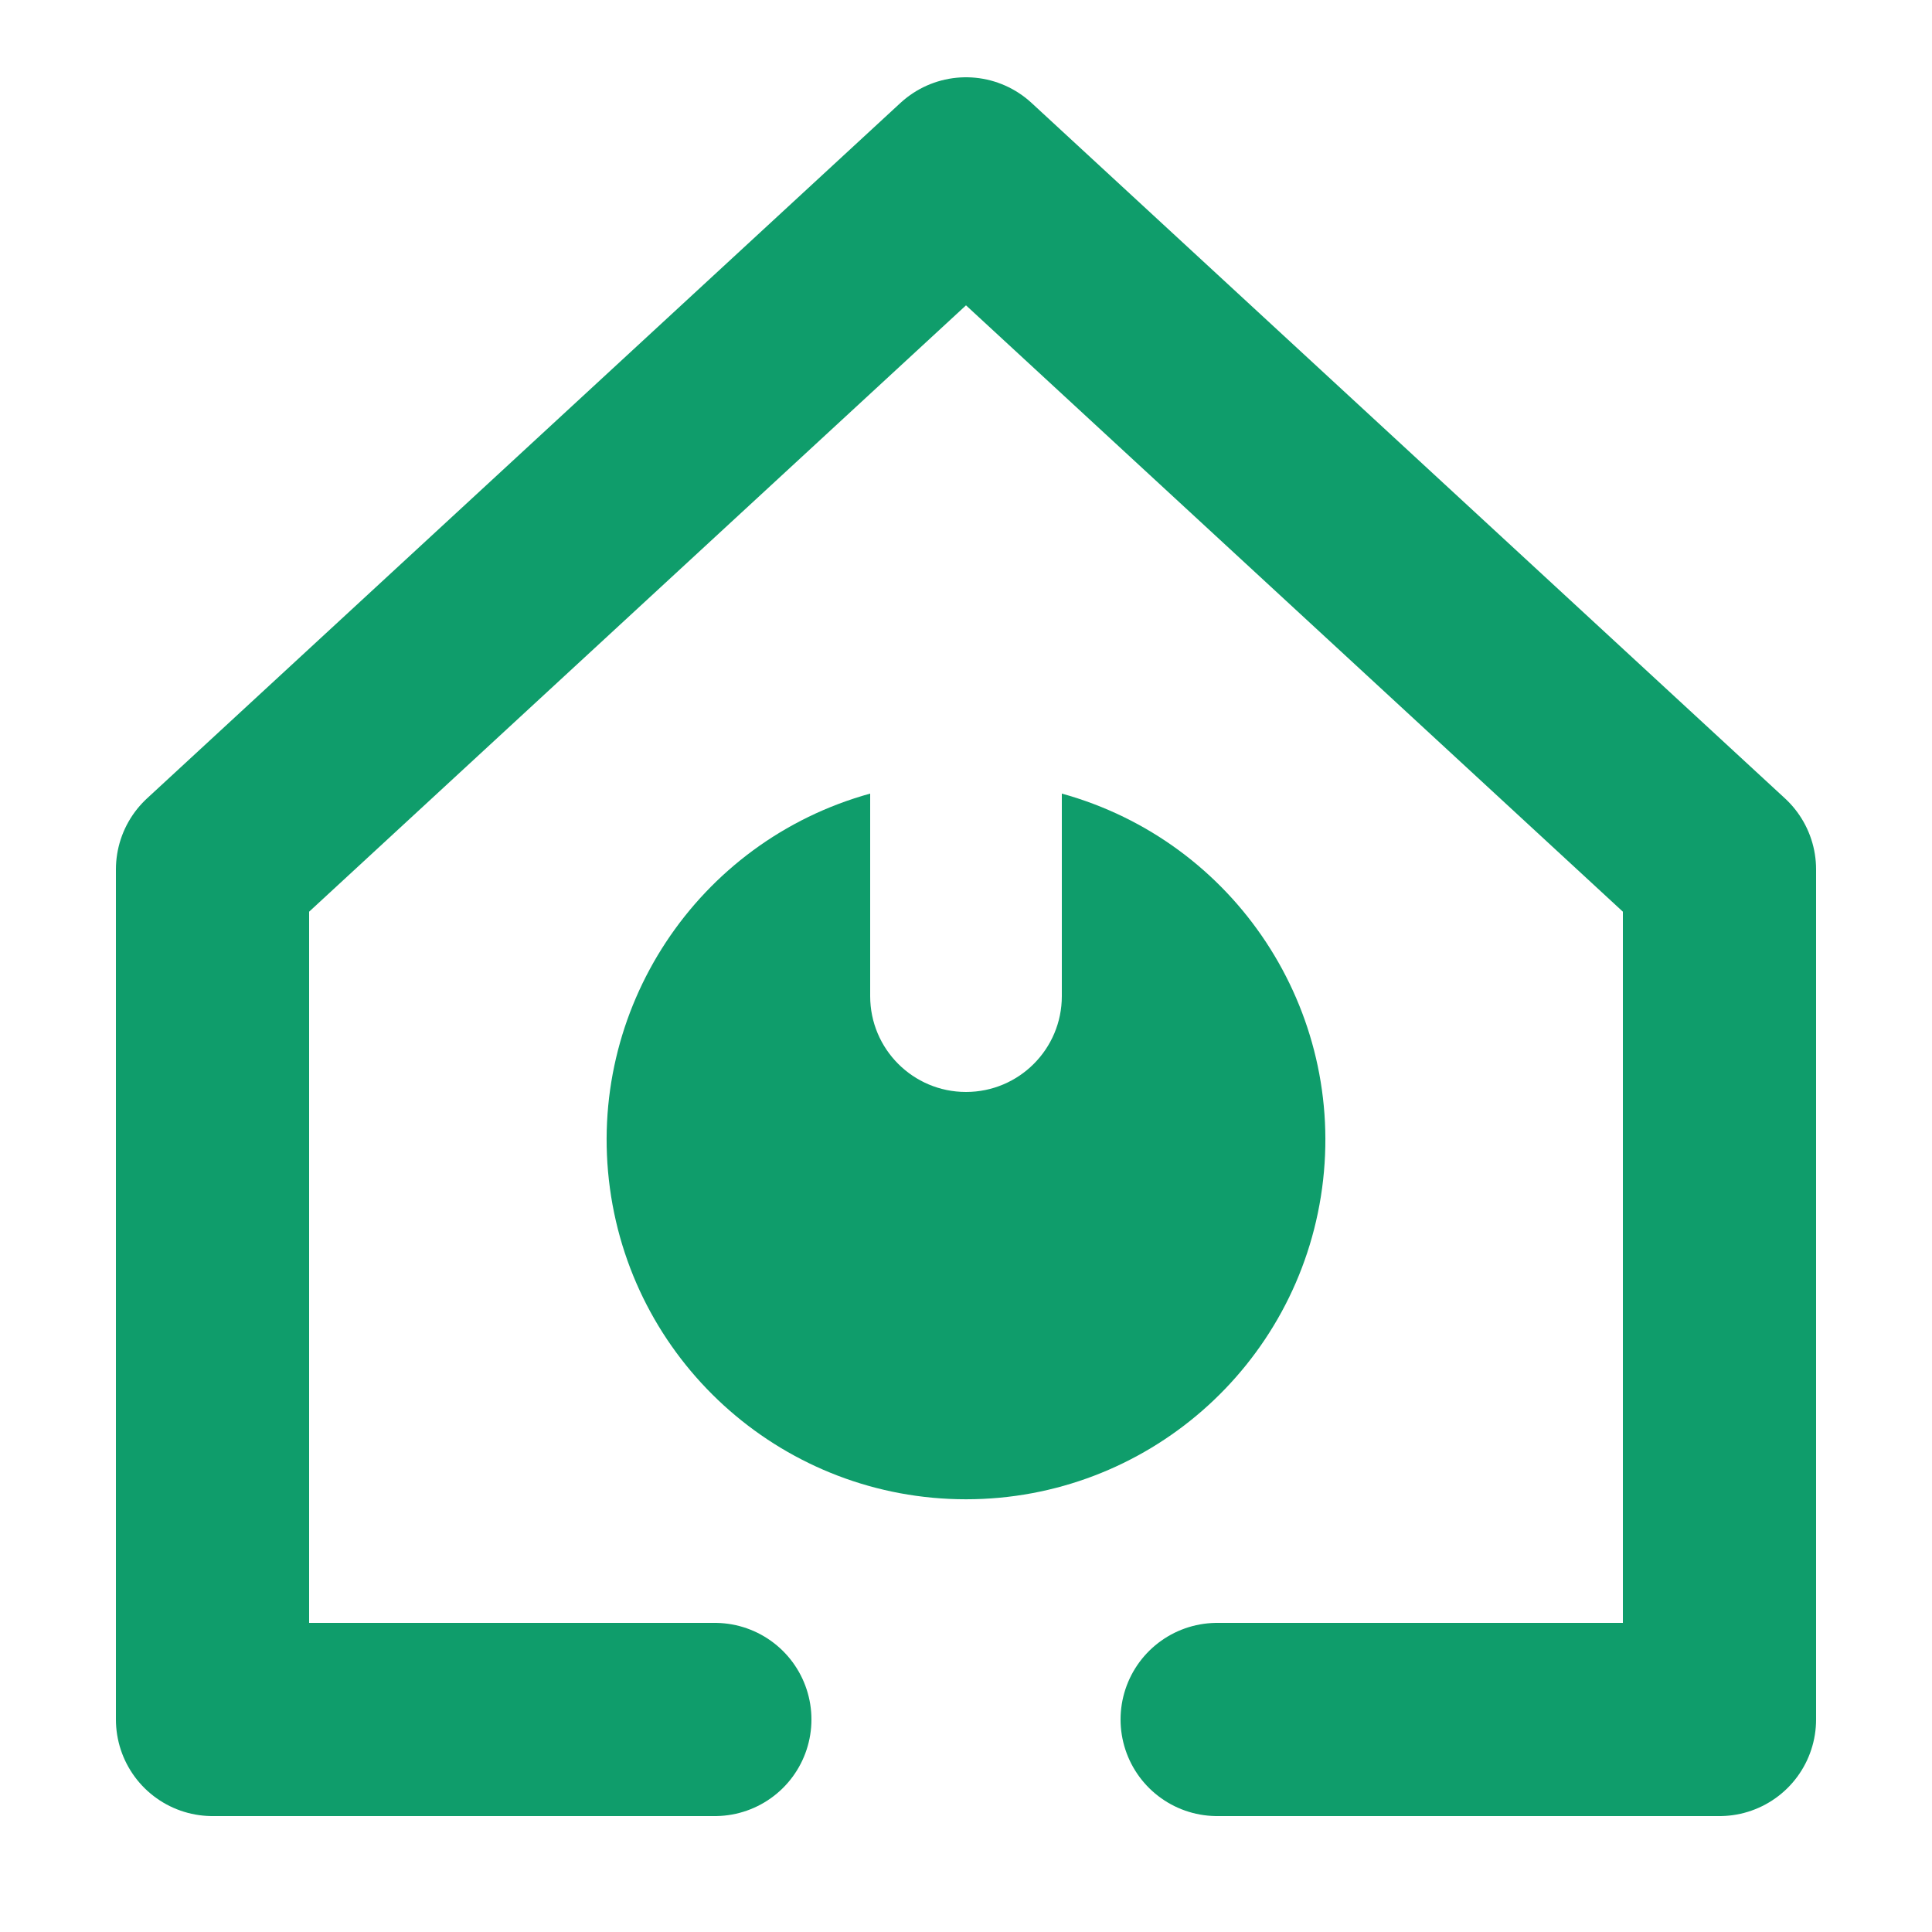
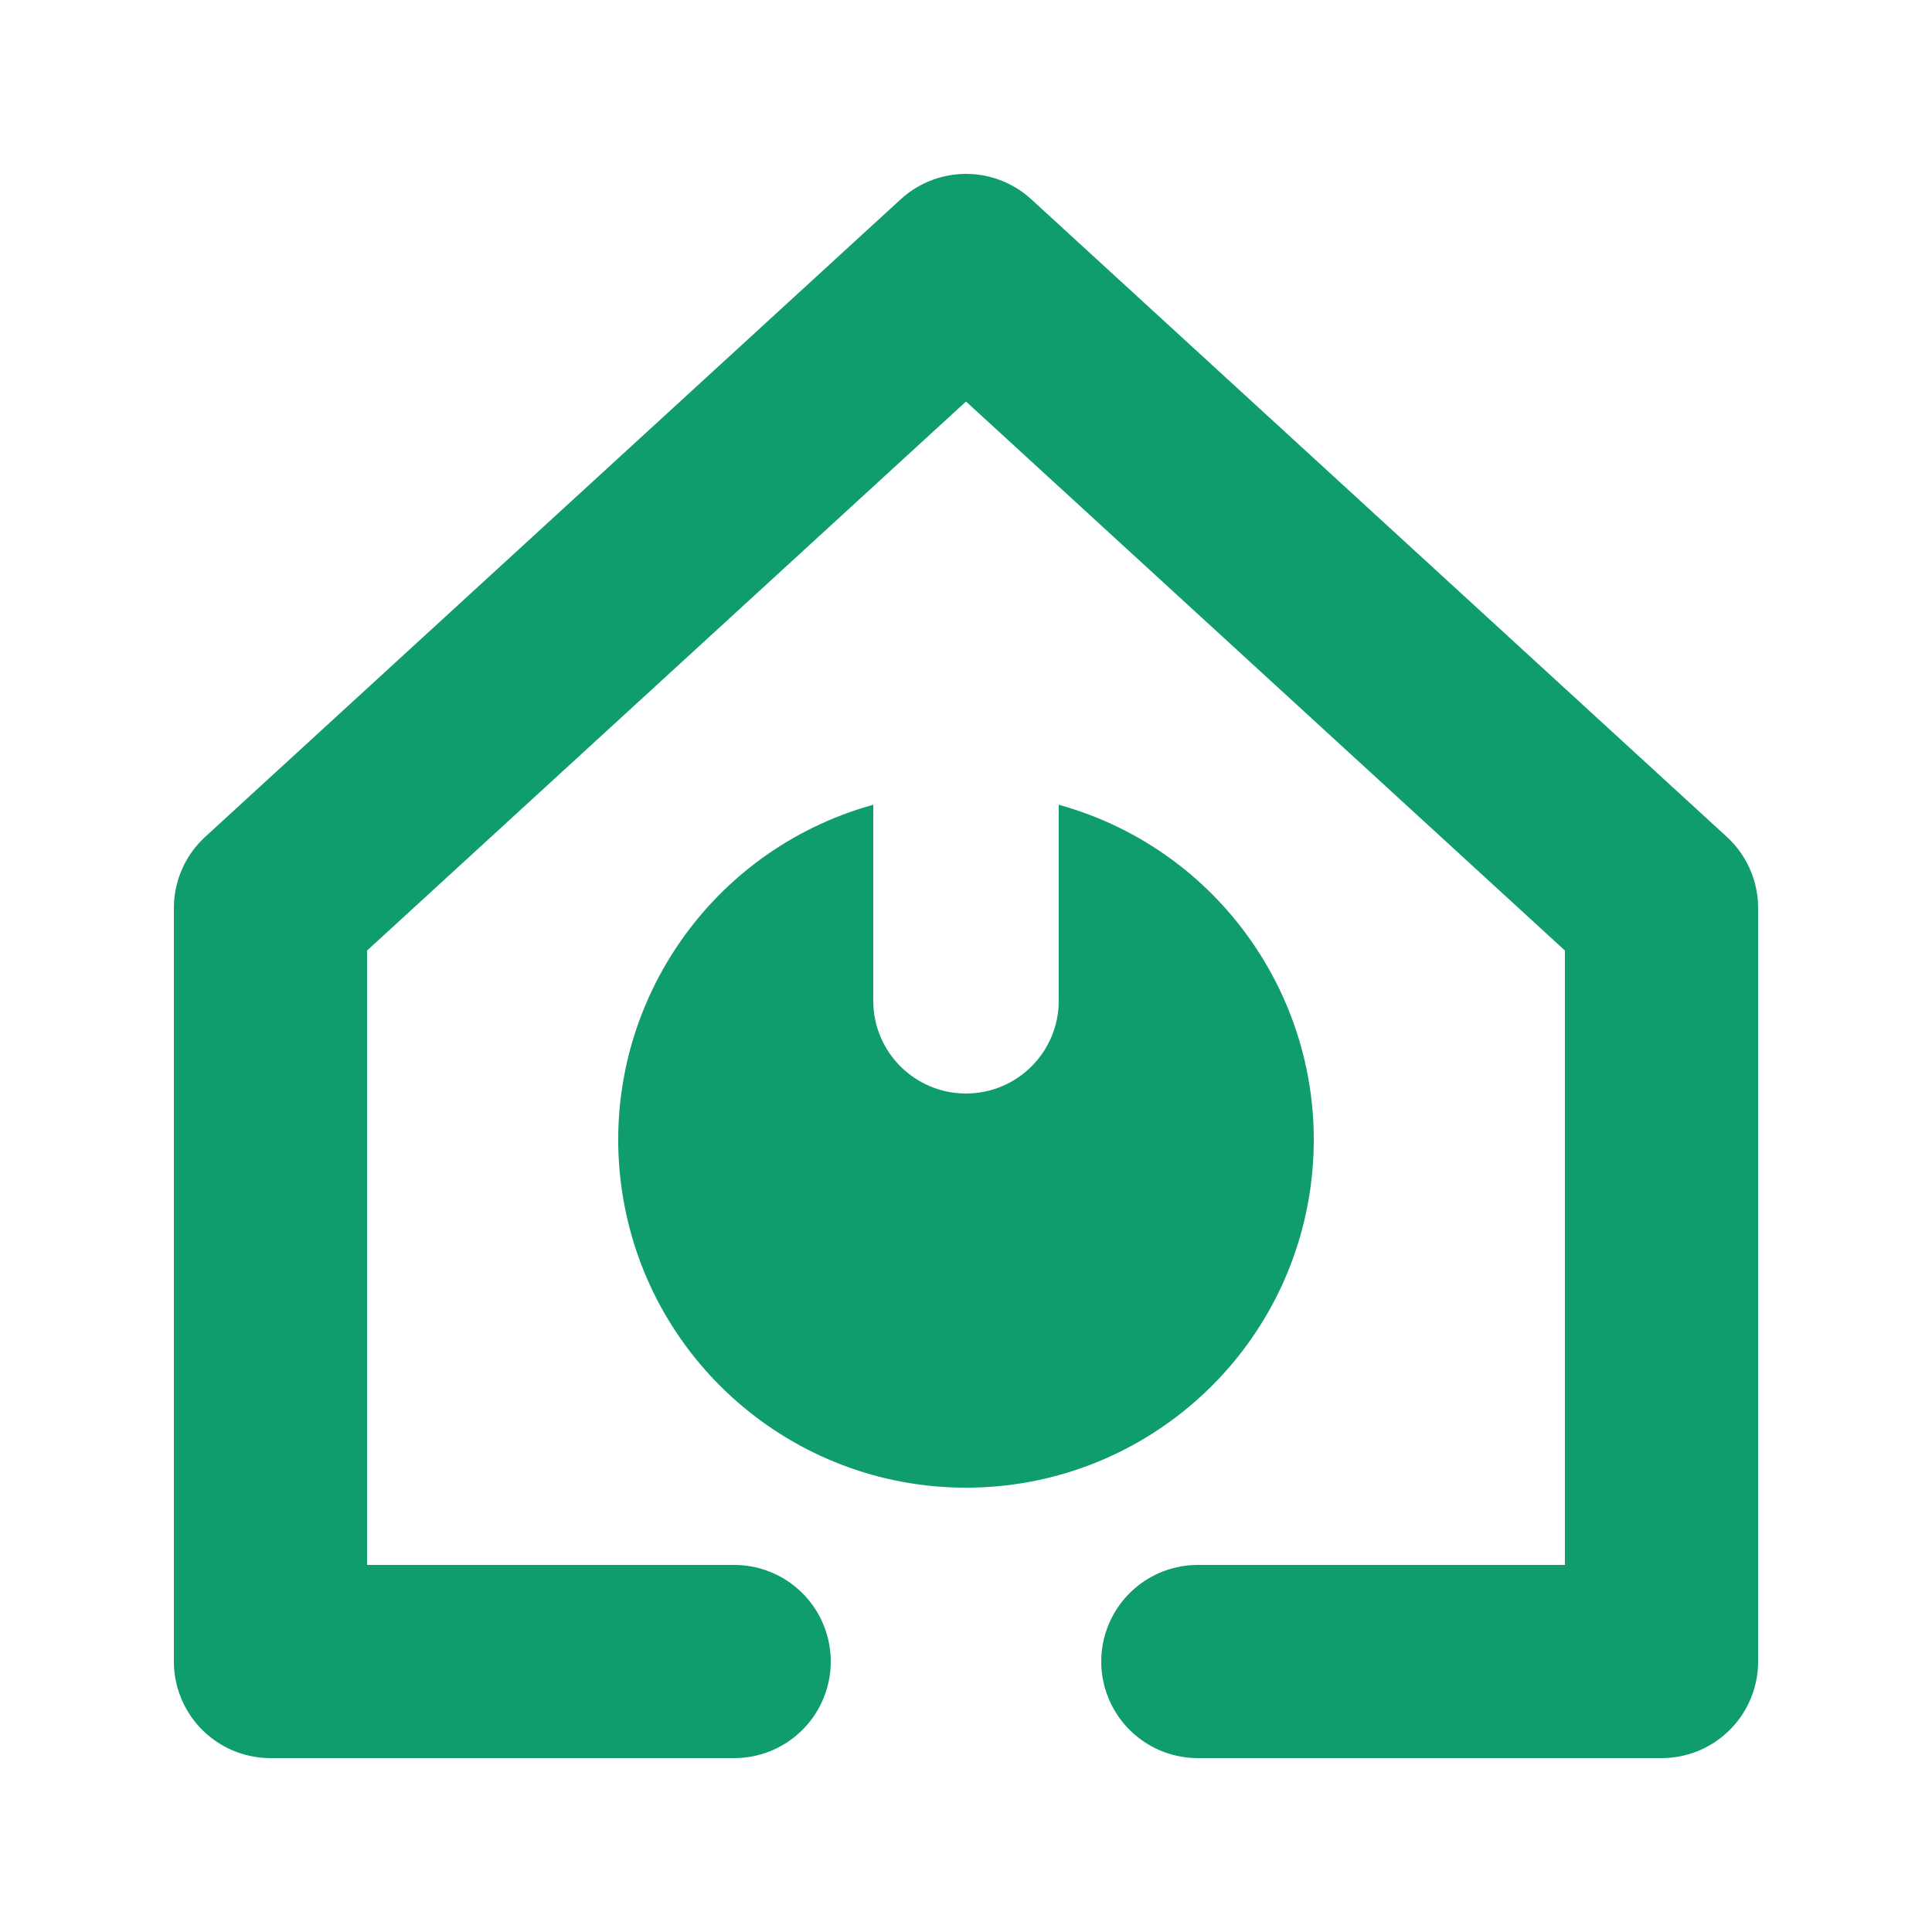
<svg xmlns="http://www.w3.org/2000/svg" viewBox="0 0 100 100">
  <style>g { color: #0f9d6b } @media (prefers-color-scheme: dark) { g { color: #2fd08b } }</style>
  <g fill="currentColor">
-     <path d="M42,23.09 A30,30 0 1 0 58,23.09 L58,40 A8,8 0 0 1 42,40 Z" transform="translate(50 59) scale(.62) translate(-50 -52)" />
-     <path d="M37,89 H11 V45 L50,9 L89,45 V89 H63" fill="none" stroke="currentColor" stroke-width="10" stroke-linecap="round" stroke-linejoin="round" />
+     <path d="M42,23.09 A30,30 0 1 0 58,23.09 L58,40 A8,8 0 0 1 42,40 Z" transform="translate(50 59) scale(.6) translate(-50 -52)" />
+     <path d="M38,86 H14 V47 L50,14 L86,47 V86 H62" fill="none" stroke="currentColor" stroke-width="10" stroke-linecap="round" stroke-linejoin="round" />
  </g>
</svg>
